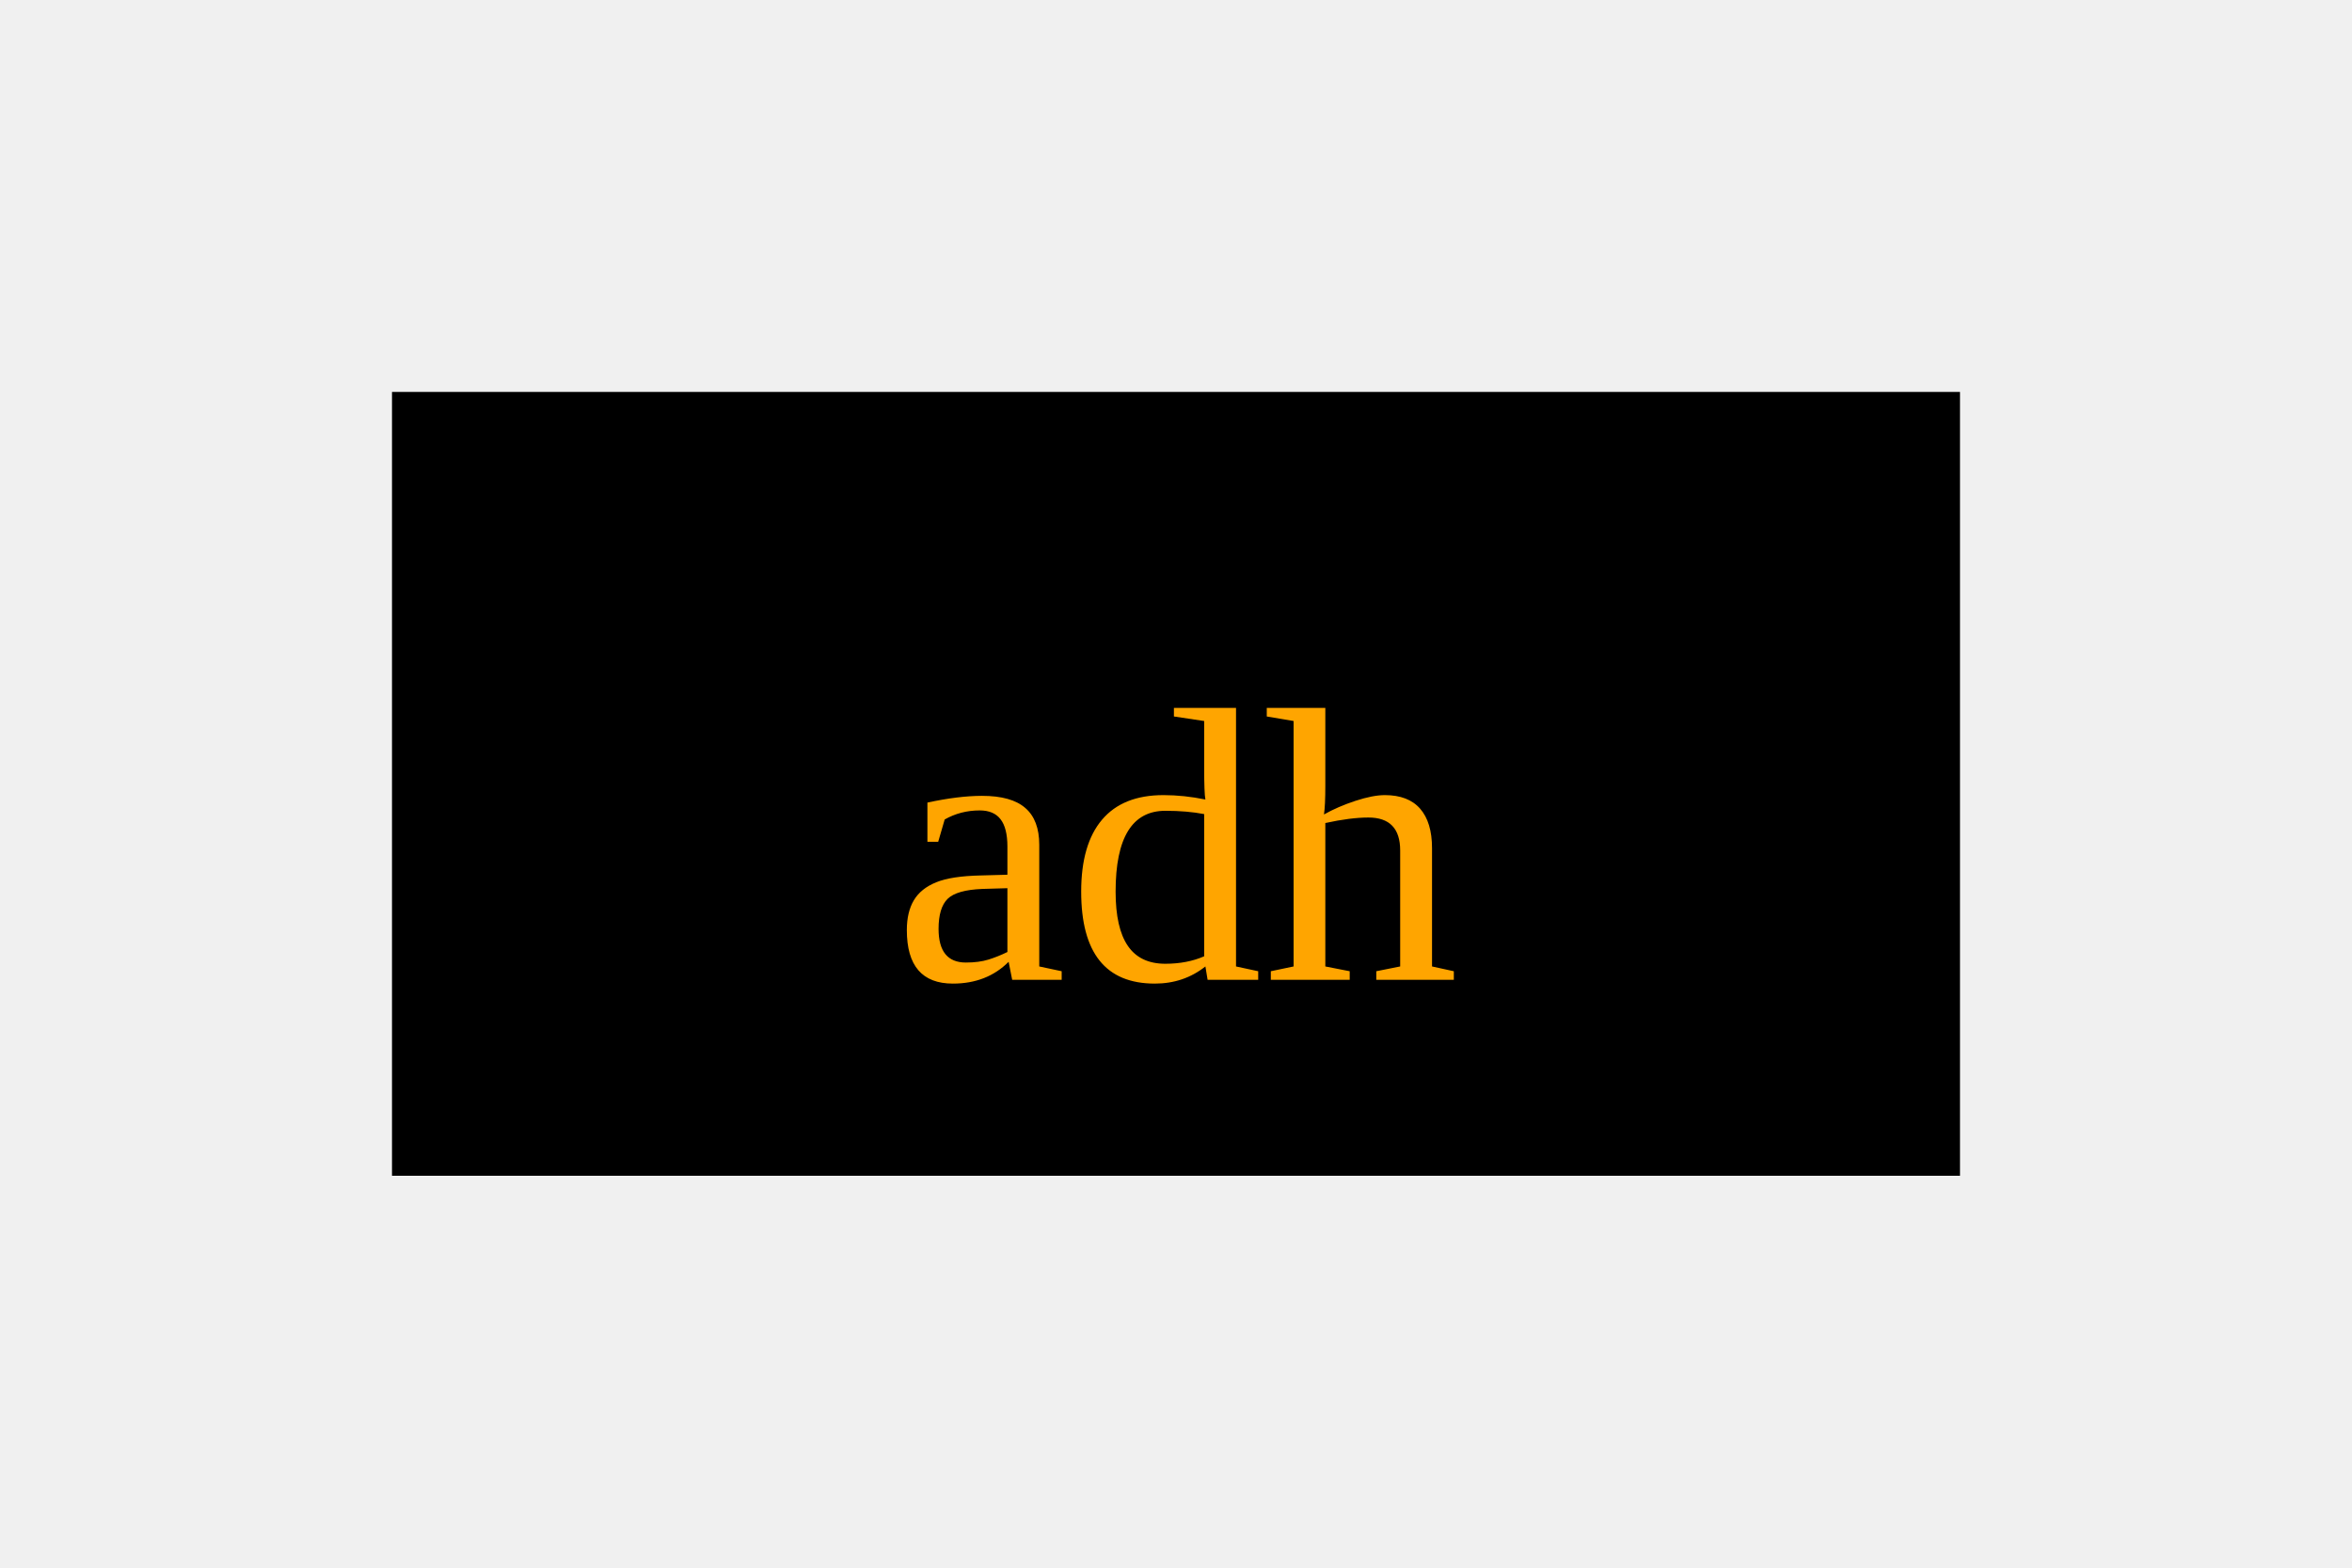
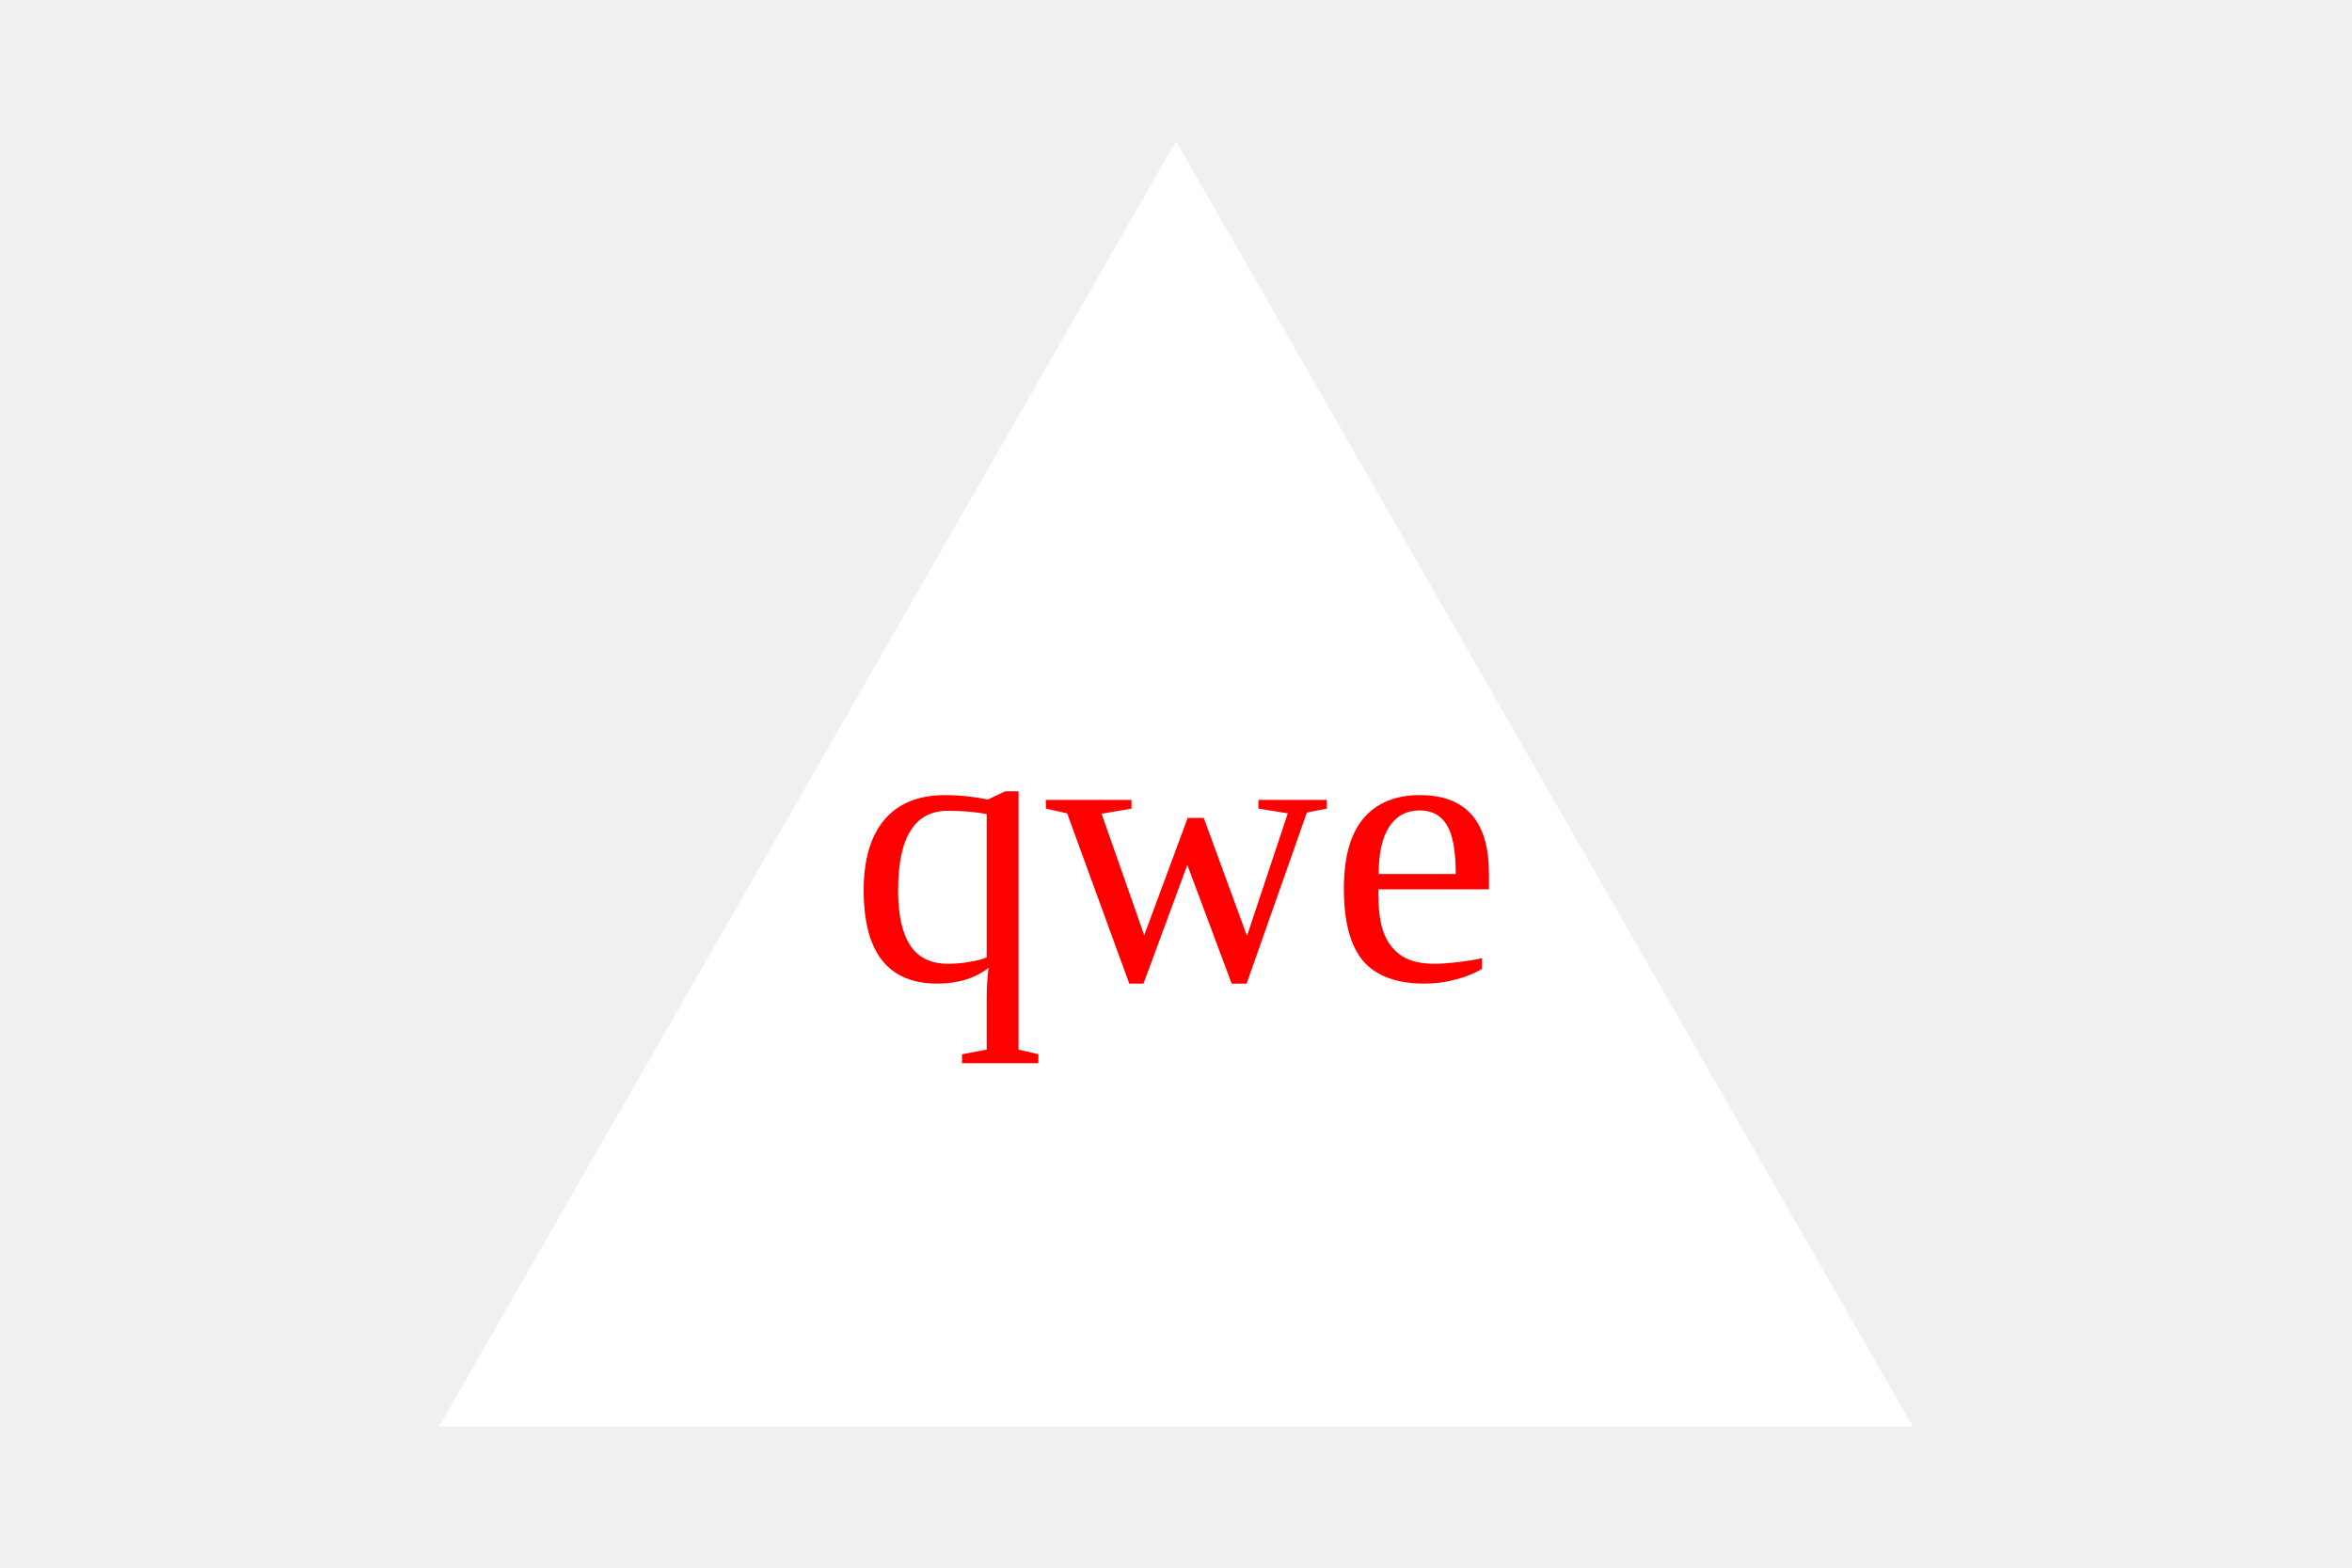
<svg xmlns="http://www.w3.org/2000/svg" version="1.1" width="300" height="200">
-   <g>Square<rect x="50" y="50" width="200" height="100" fill="black" />
-     <text x="150" y="125" text-anchor="middle" font-size="50" fill="orange">adh</text>
+   <g>Triangle<polygon points="150, 18 244, 182 56, 182" fill="white" />
+     <text x="150" y="125" text-anchor="middle" font-size="50" fill="red">qwe</text>
  </g>
</svg>
